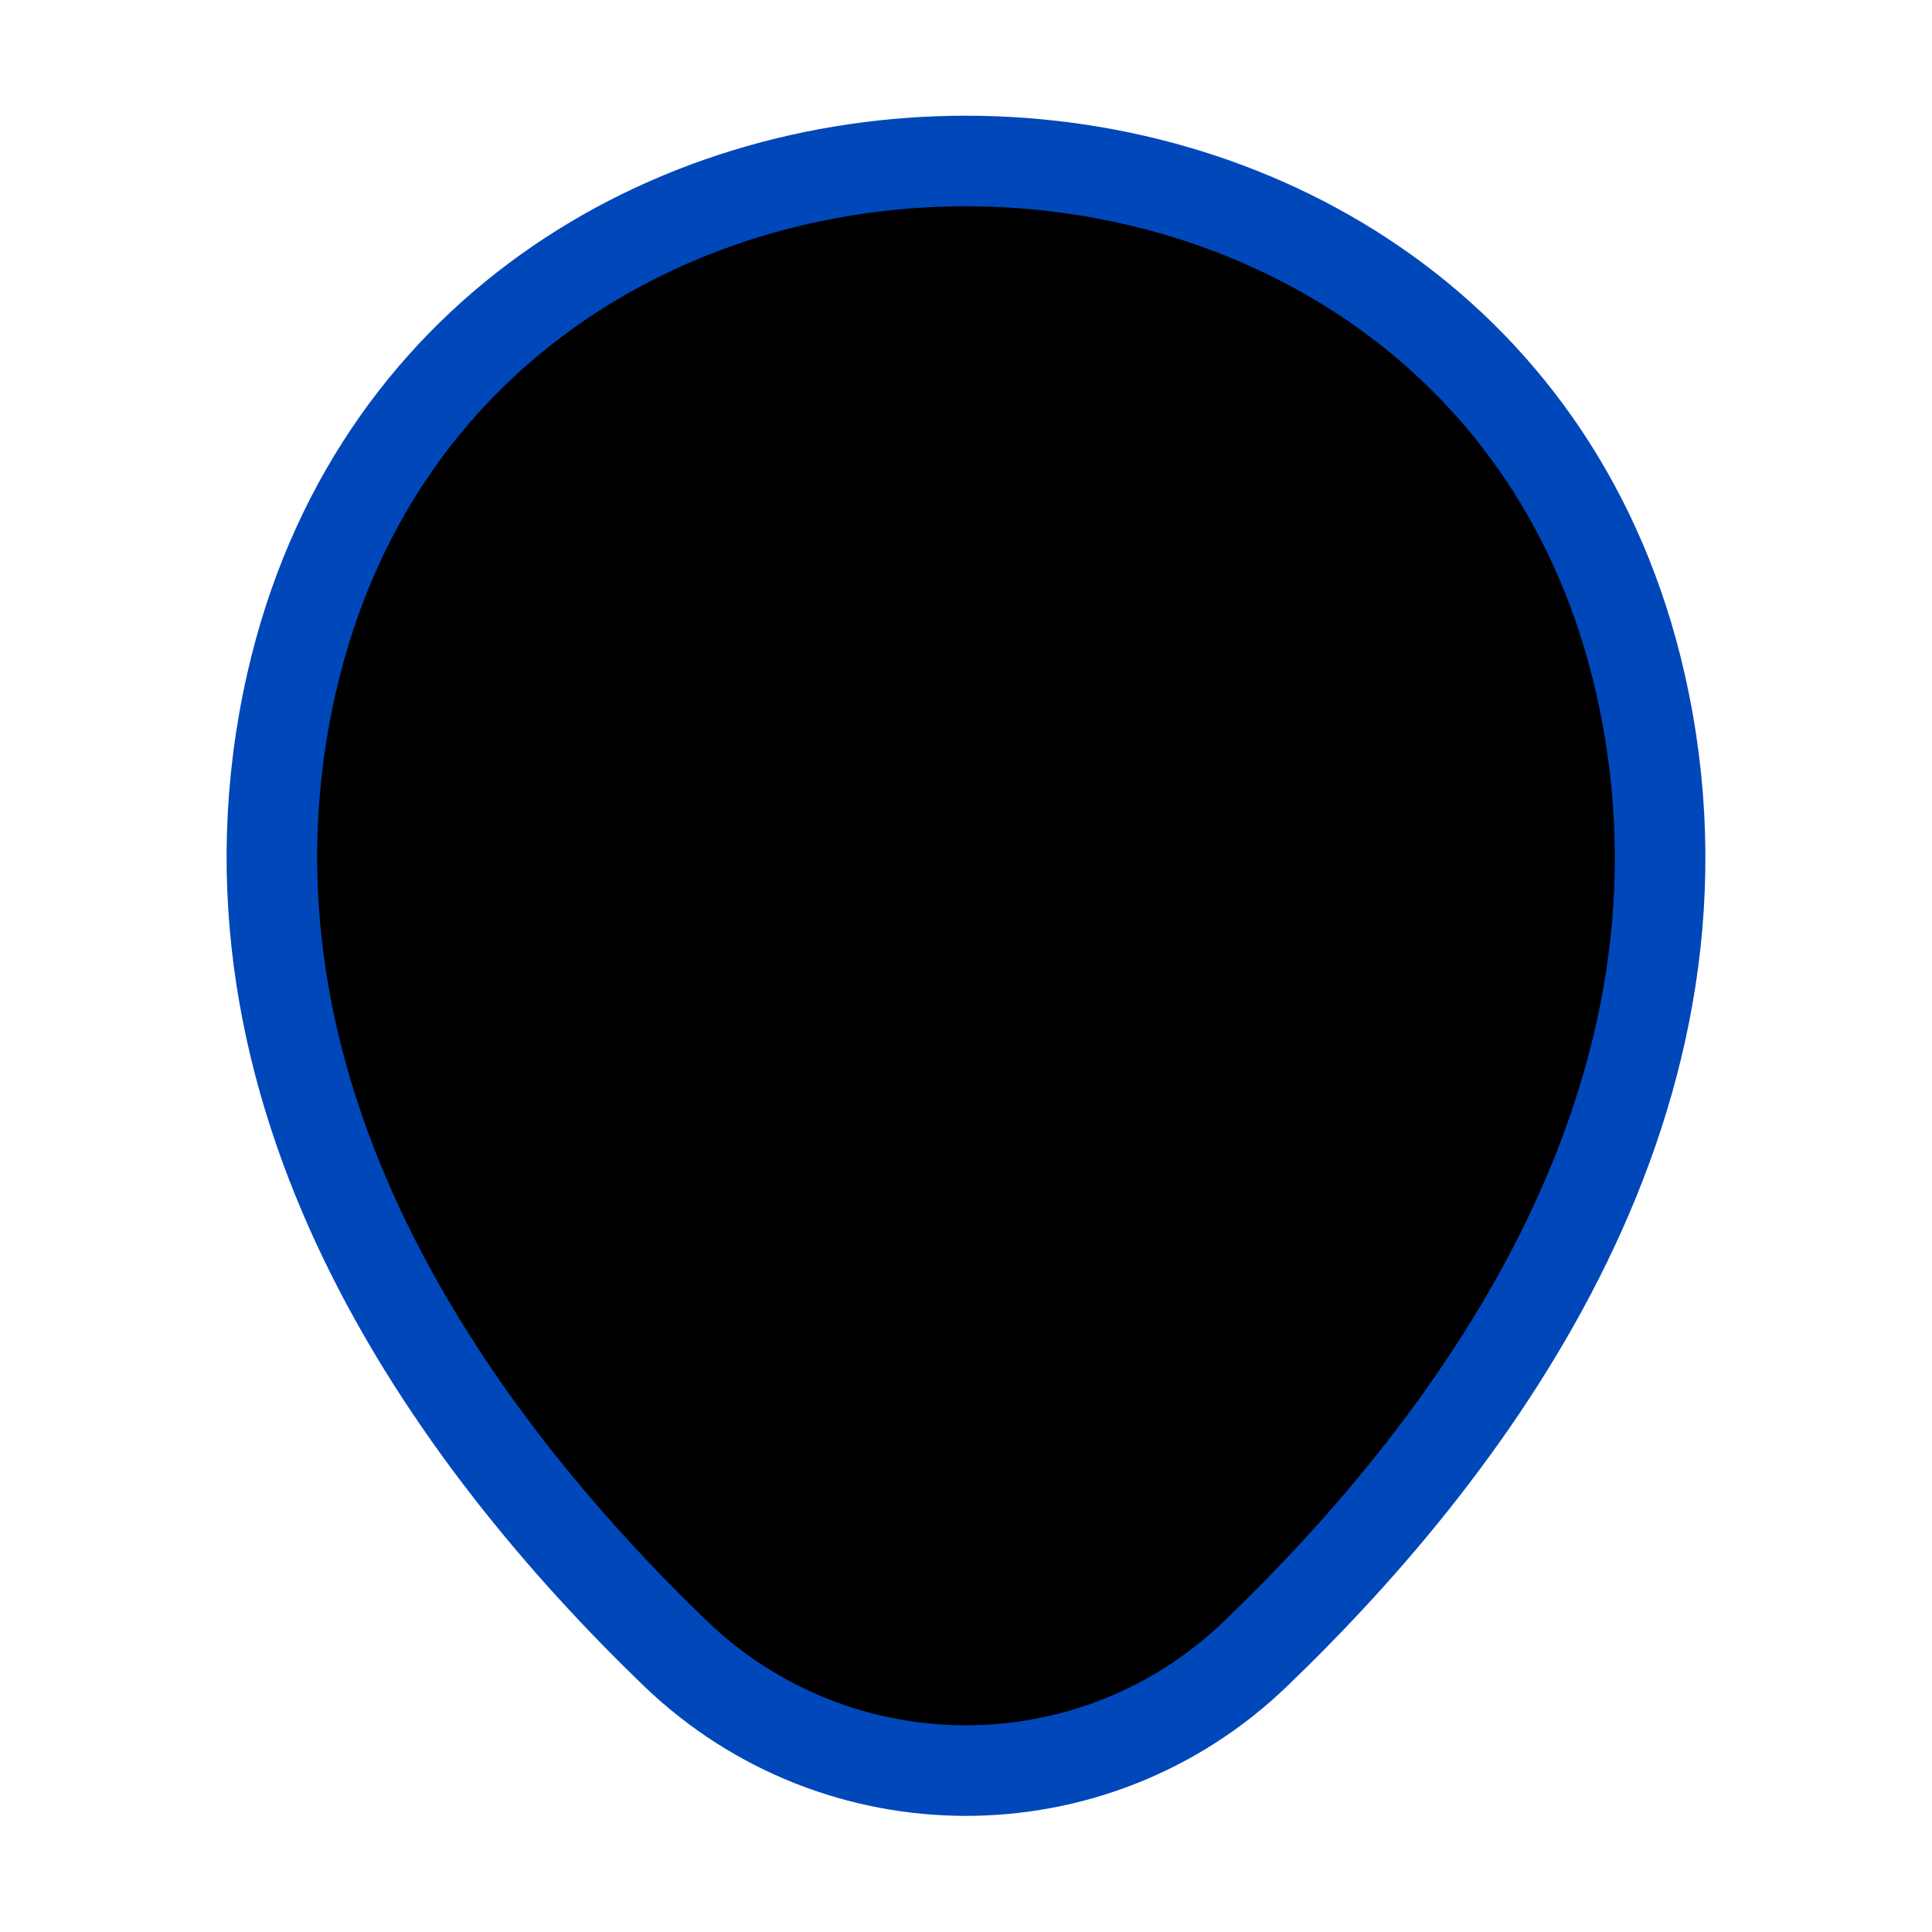
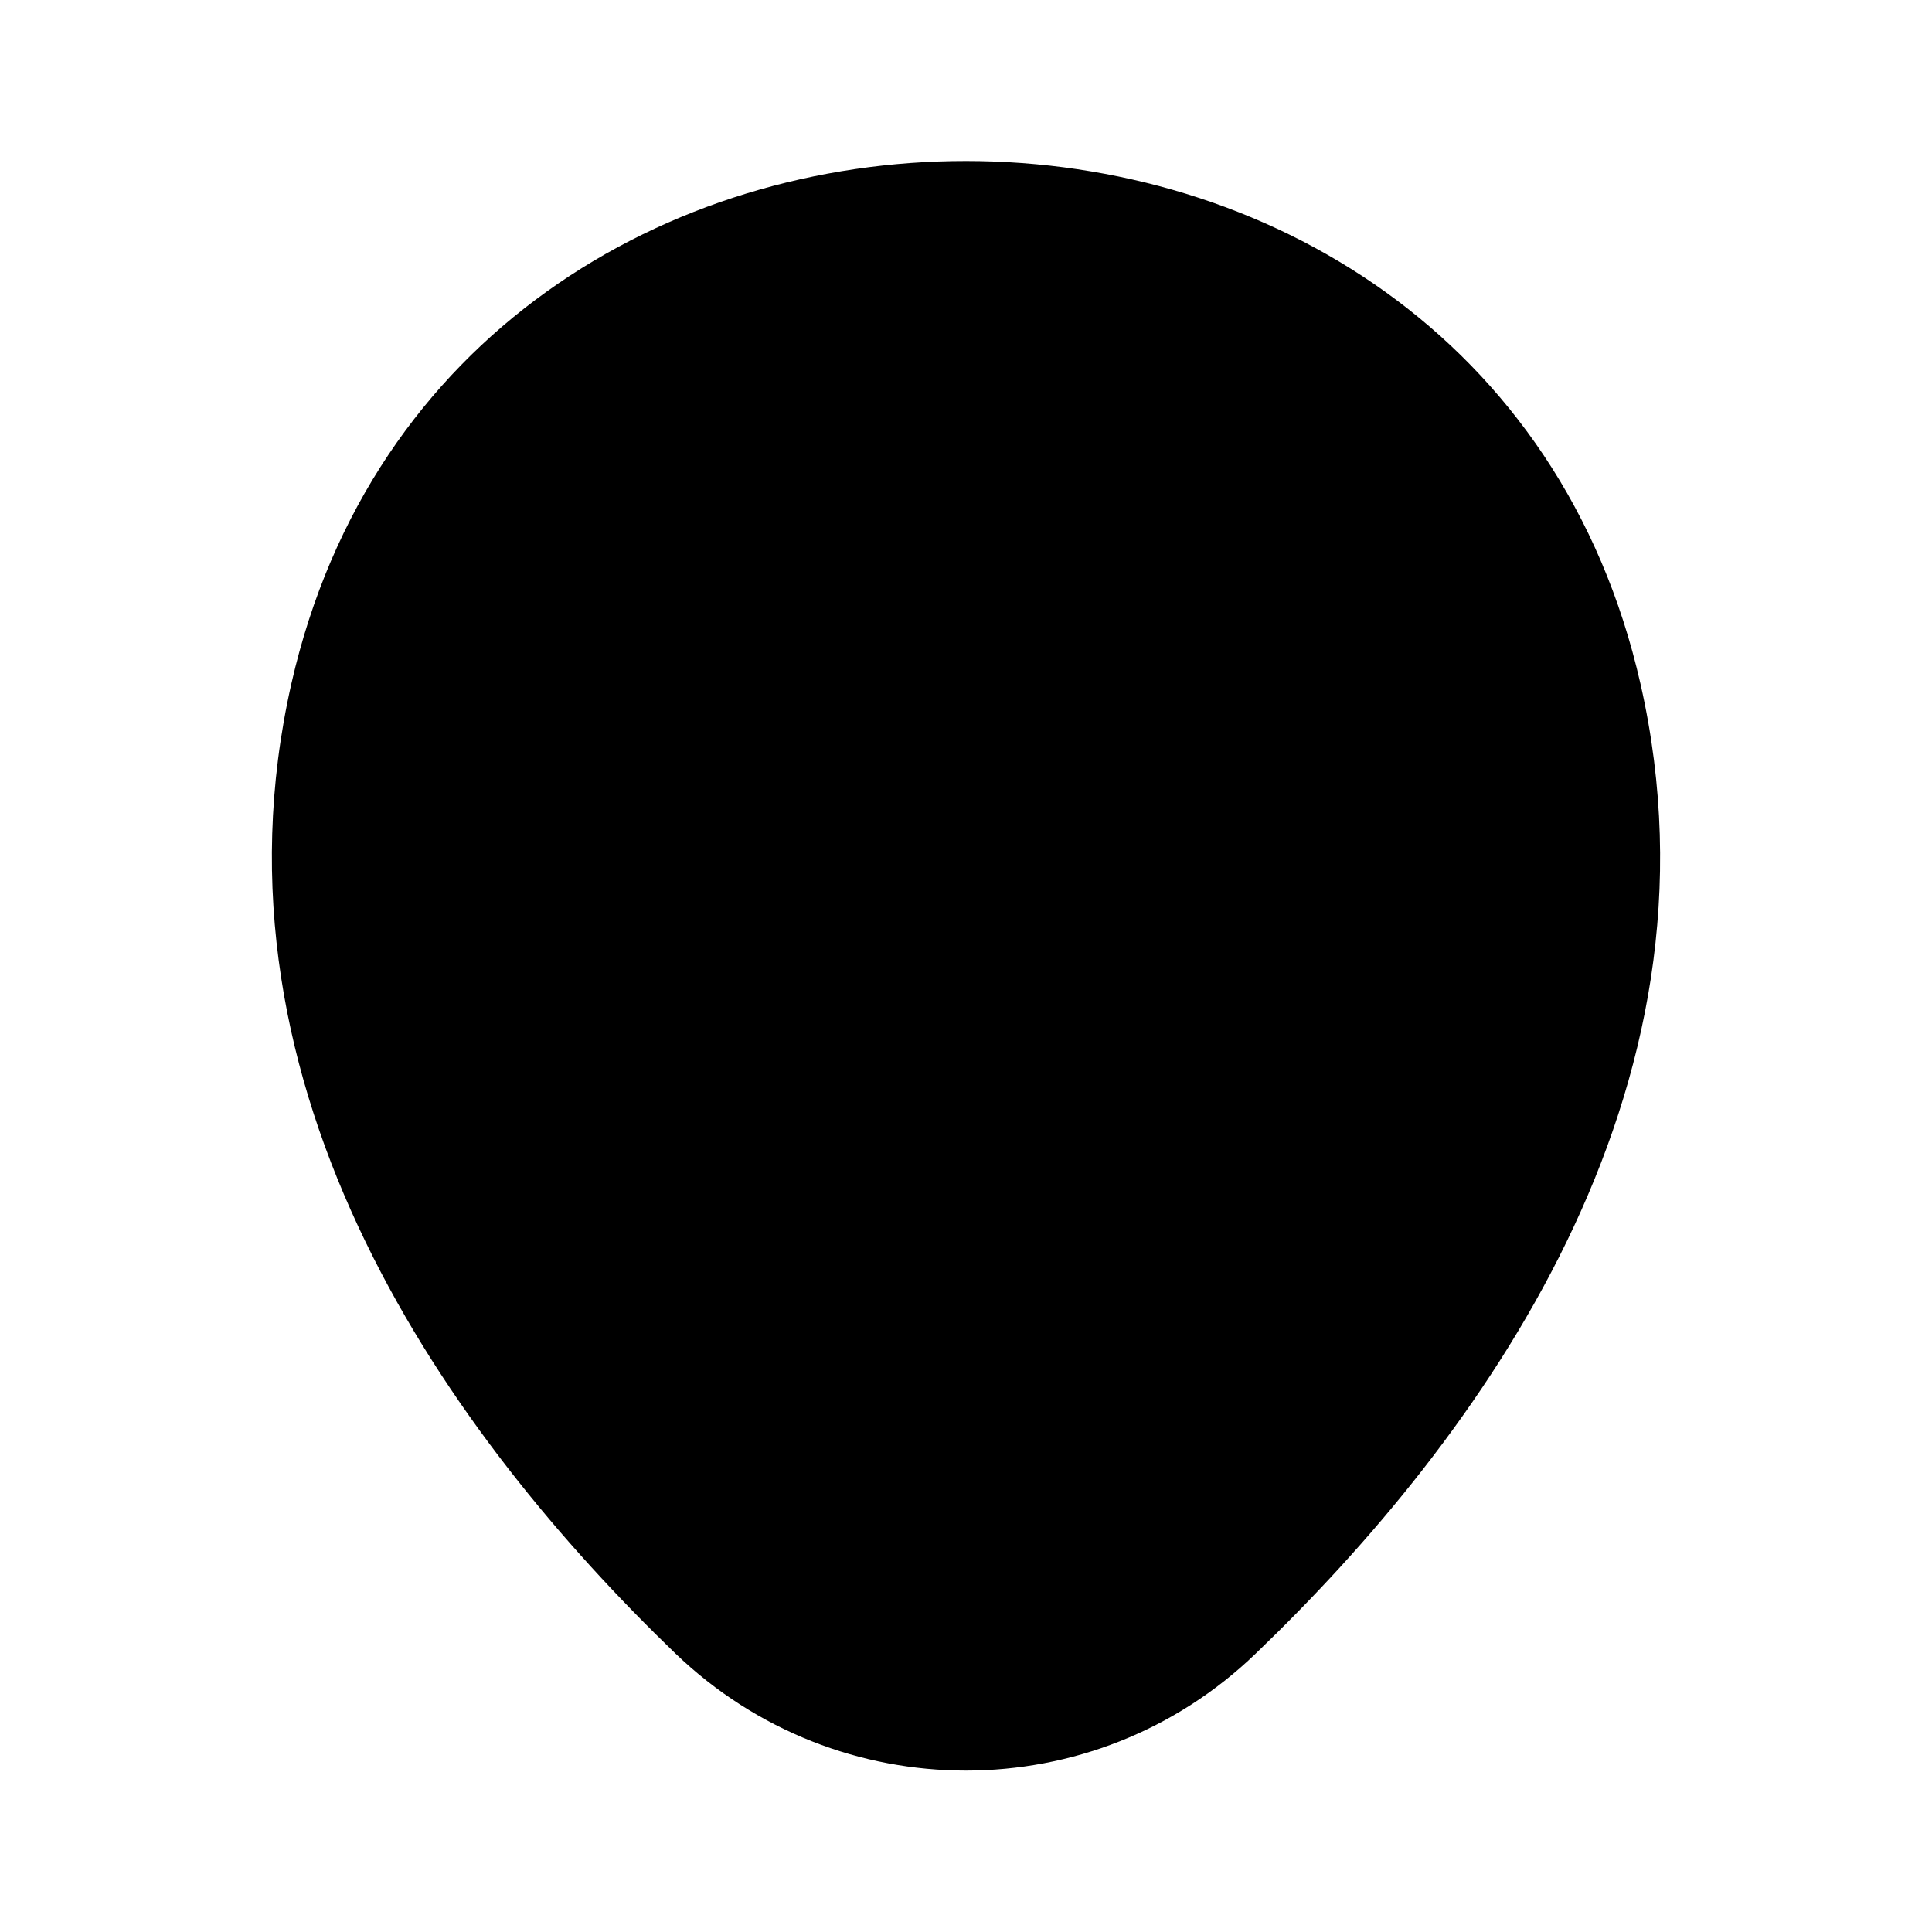
<svg xmlns="http://www.w3.org/2000/svg" width="32" height="32" viewBox="0 0 32 32">
-   <path d="M4.827 11.32C7.453 -0.227 24.56 -0.213 27.173 11.333C28.707 18.107 24.493 23.84 20.8 27.387C18.12 29.973 13.88 29.973 11.187 27.387C7.507 23.84 3.293 18.093 4.827 11.32Z" stroke="#0047BA" stroke-width="1.5" />
+   <path d="M16 17.907C18.297 17.907 20.16 16.044 20.16 13.747C20.16 11.449 18.297 9.587 16 9.587C13.702 9.587 11.84 11.449 11.84 13.747C11.84 16.044 13.702 17.907 16 17.907Z" />
+   <path d="M4.827 11.32C7.453 -0.227 24.56 -0.213 27.173 11.333C28.707 18.107 24.493 23.84 20.8 27.387C18.12 29.973 13.88 29.973 11.187 27.387C7.507 23.84 3.293 18.093 4.827 11.32Z" />
</svg>
